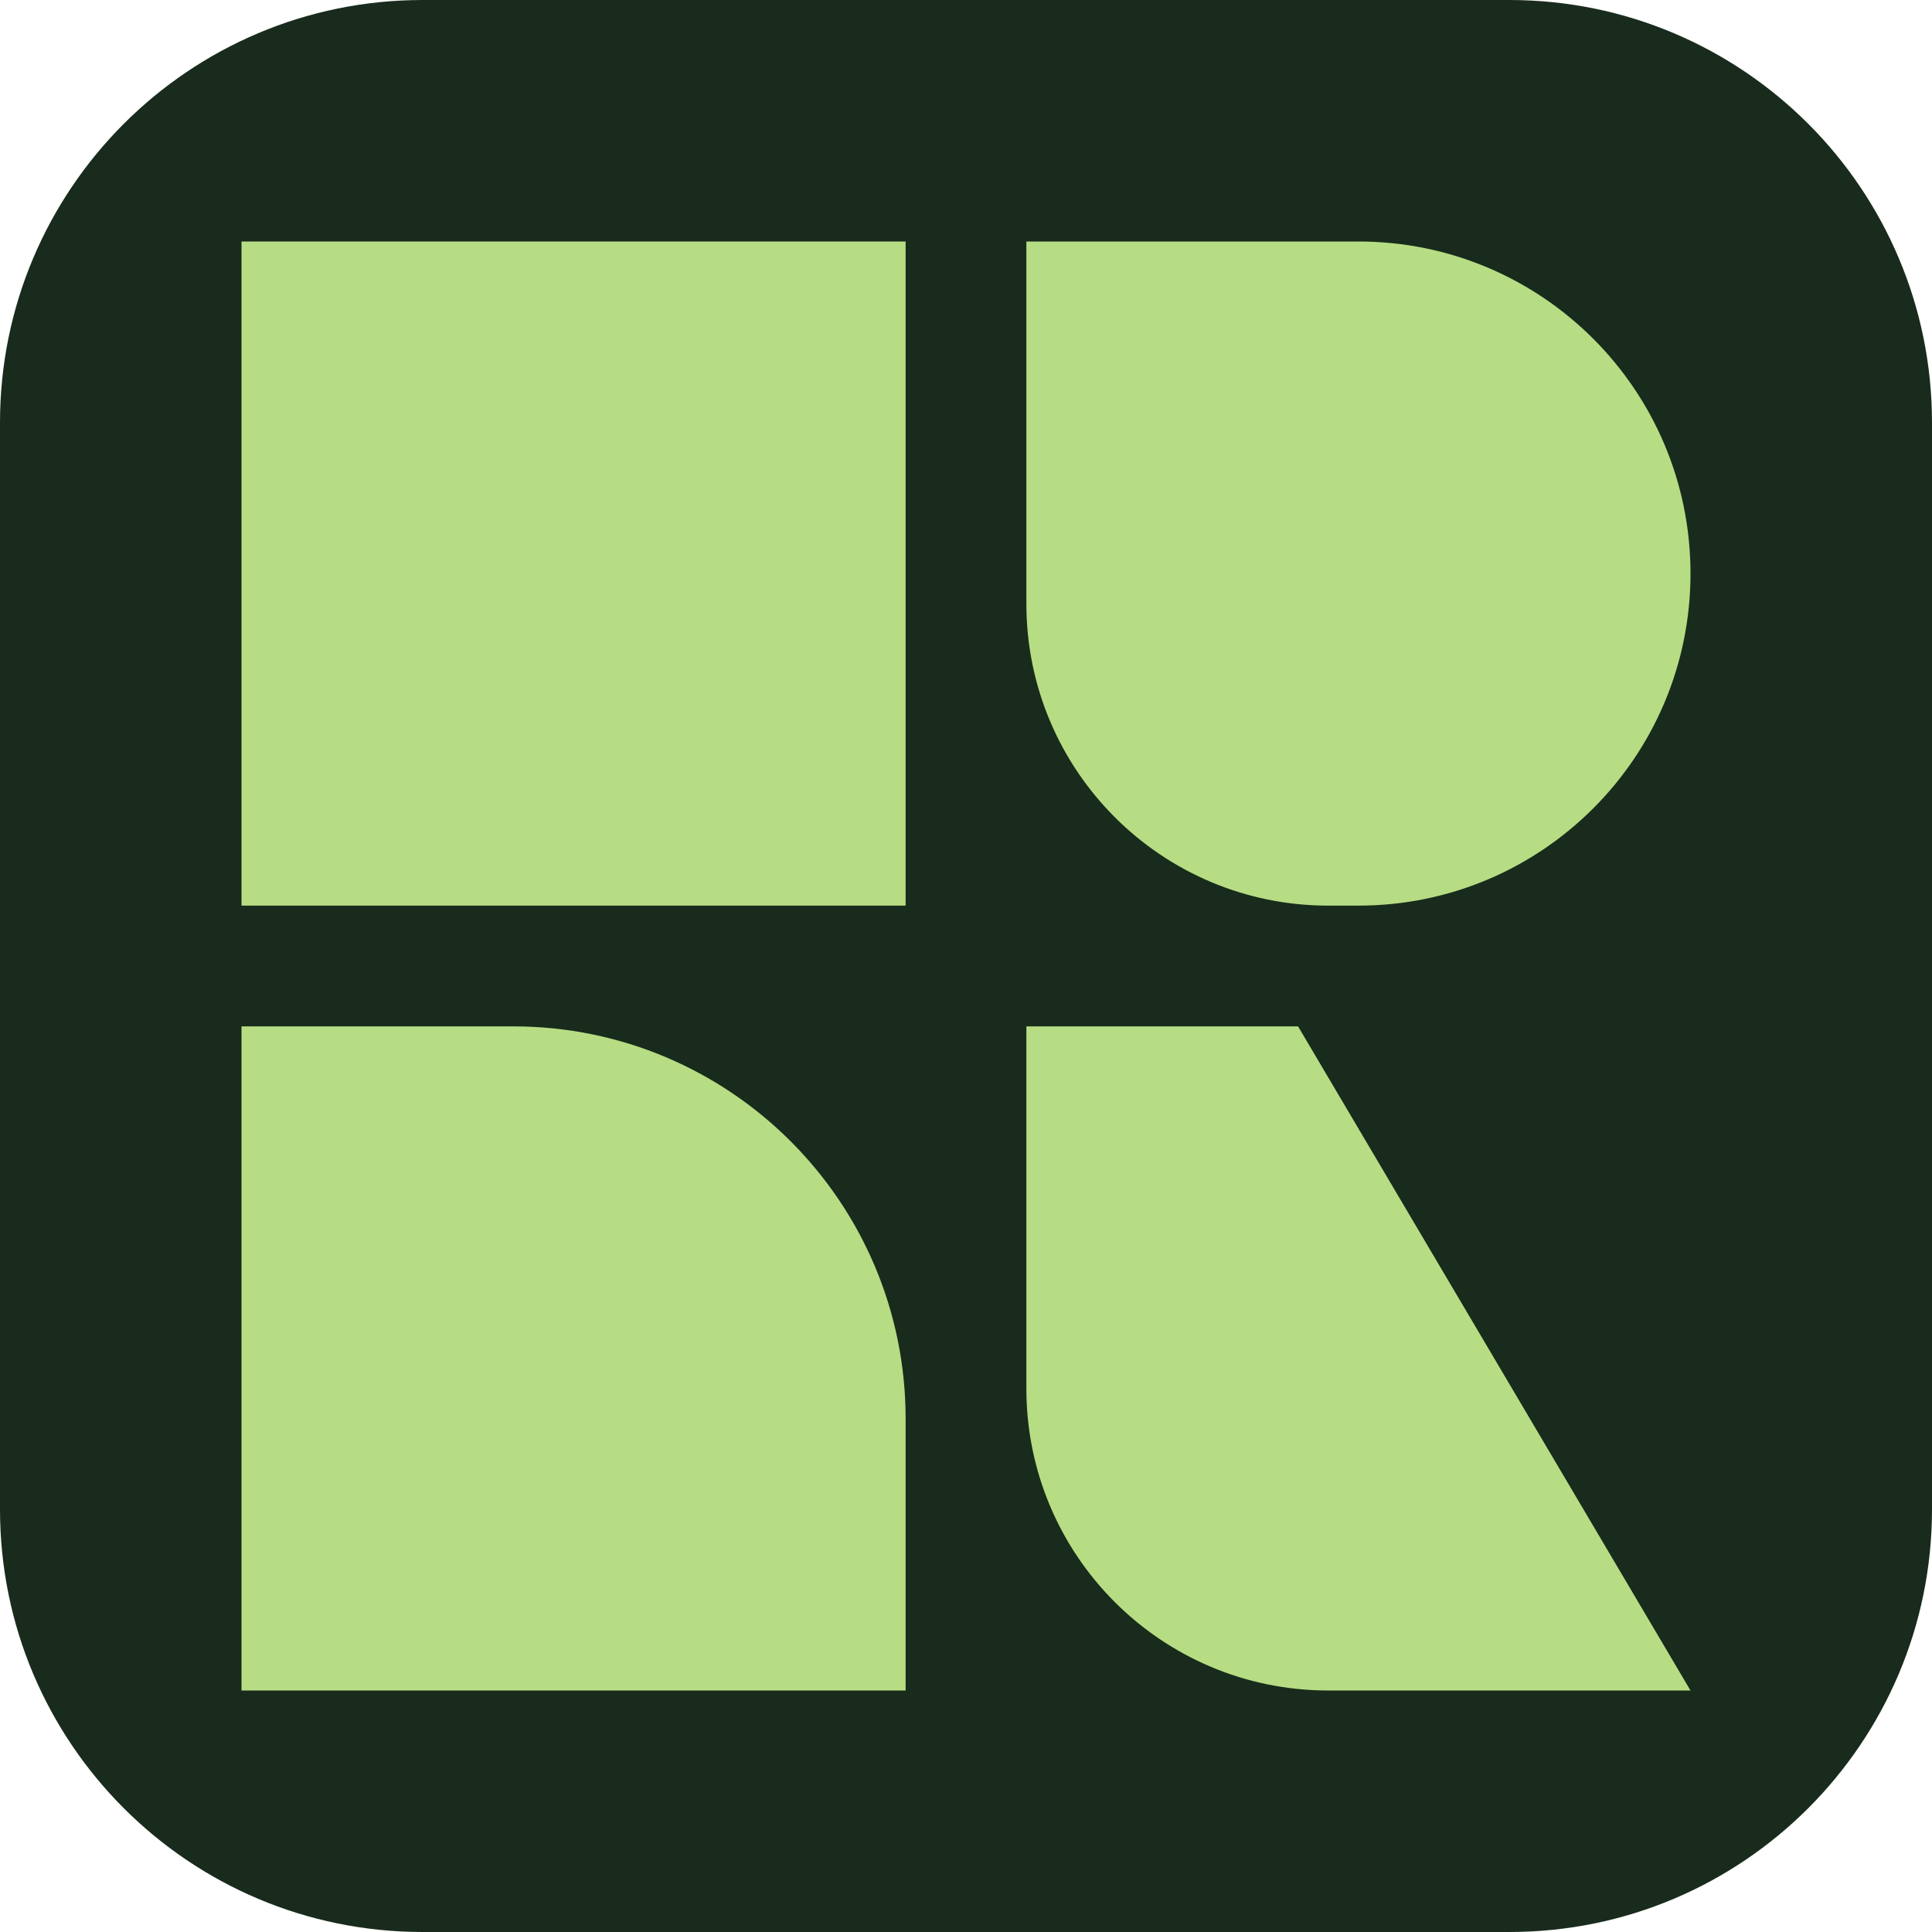
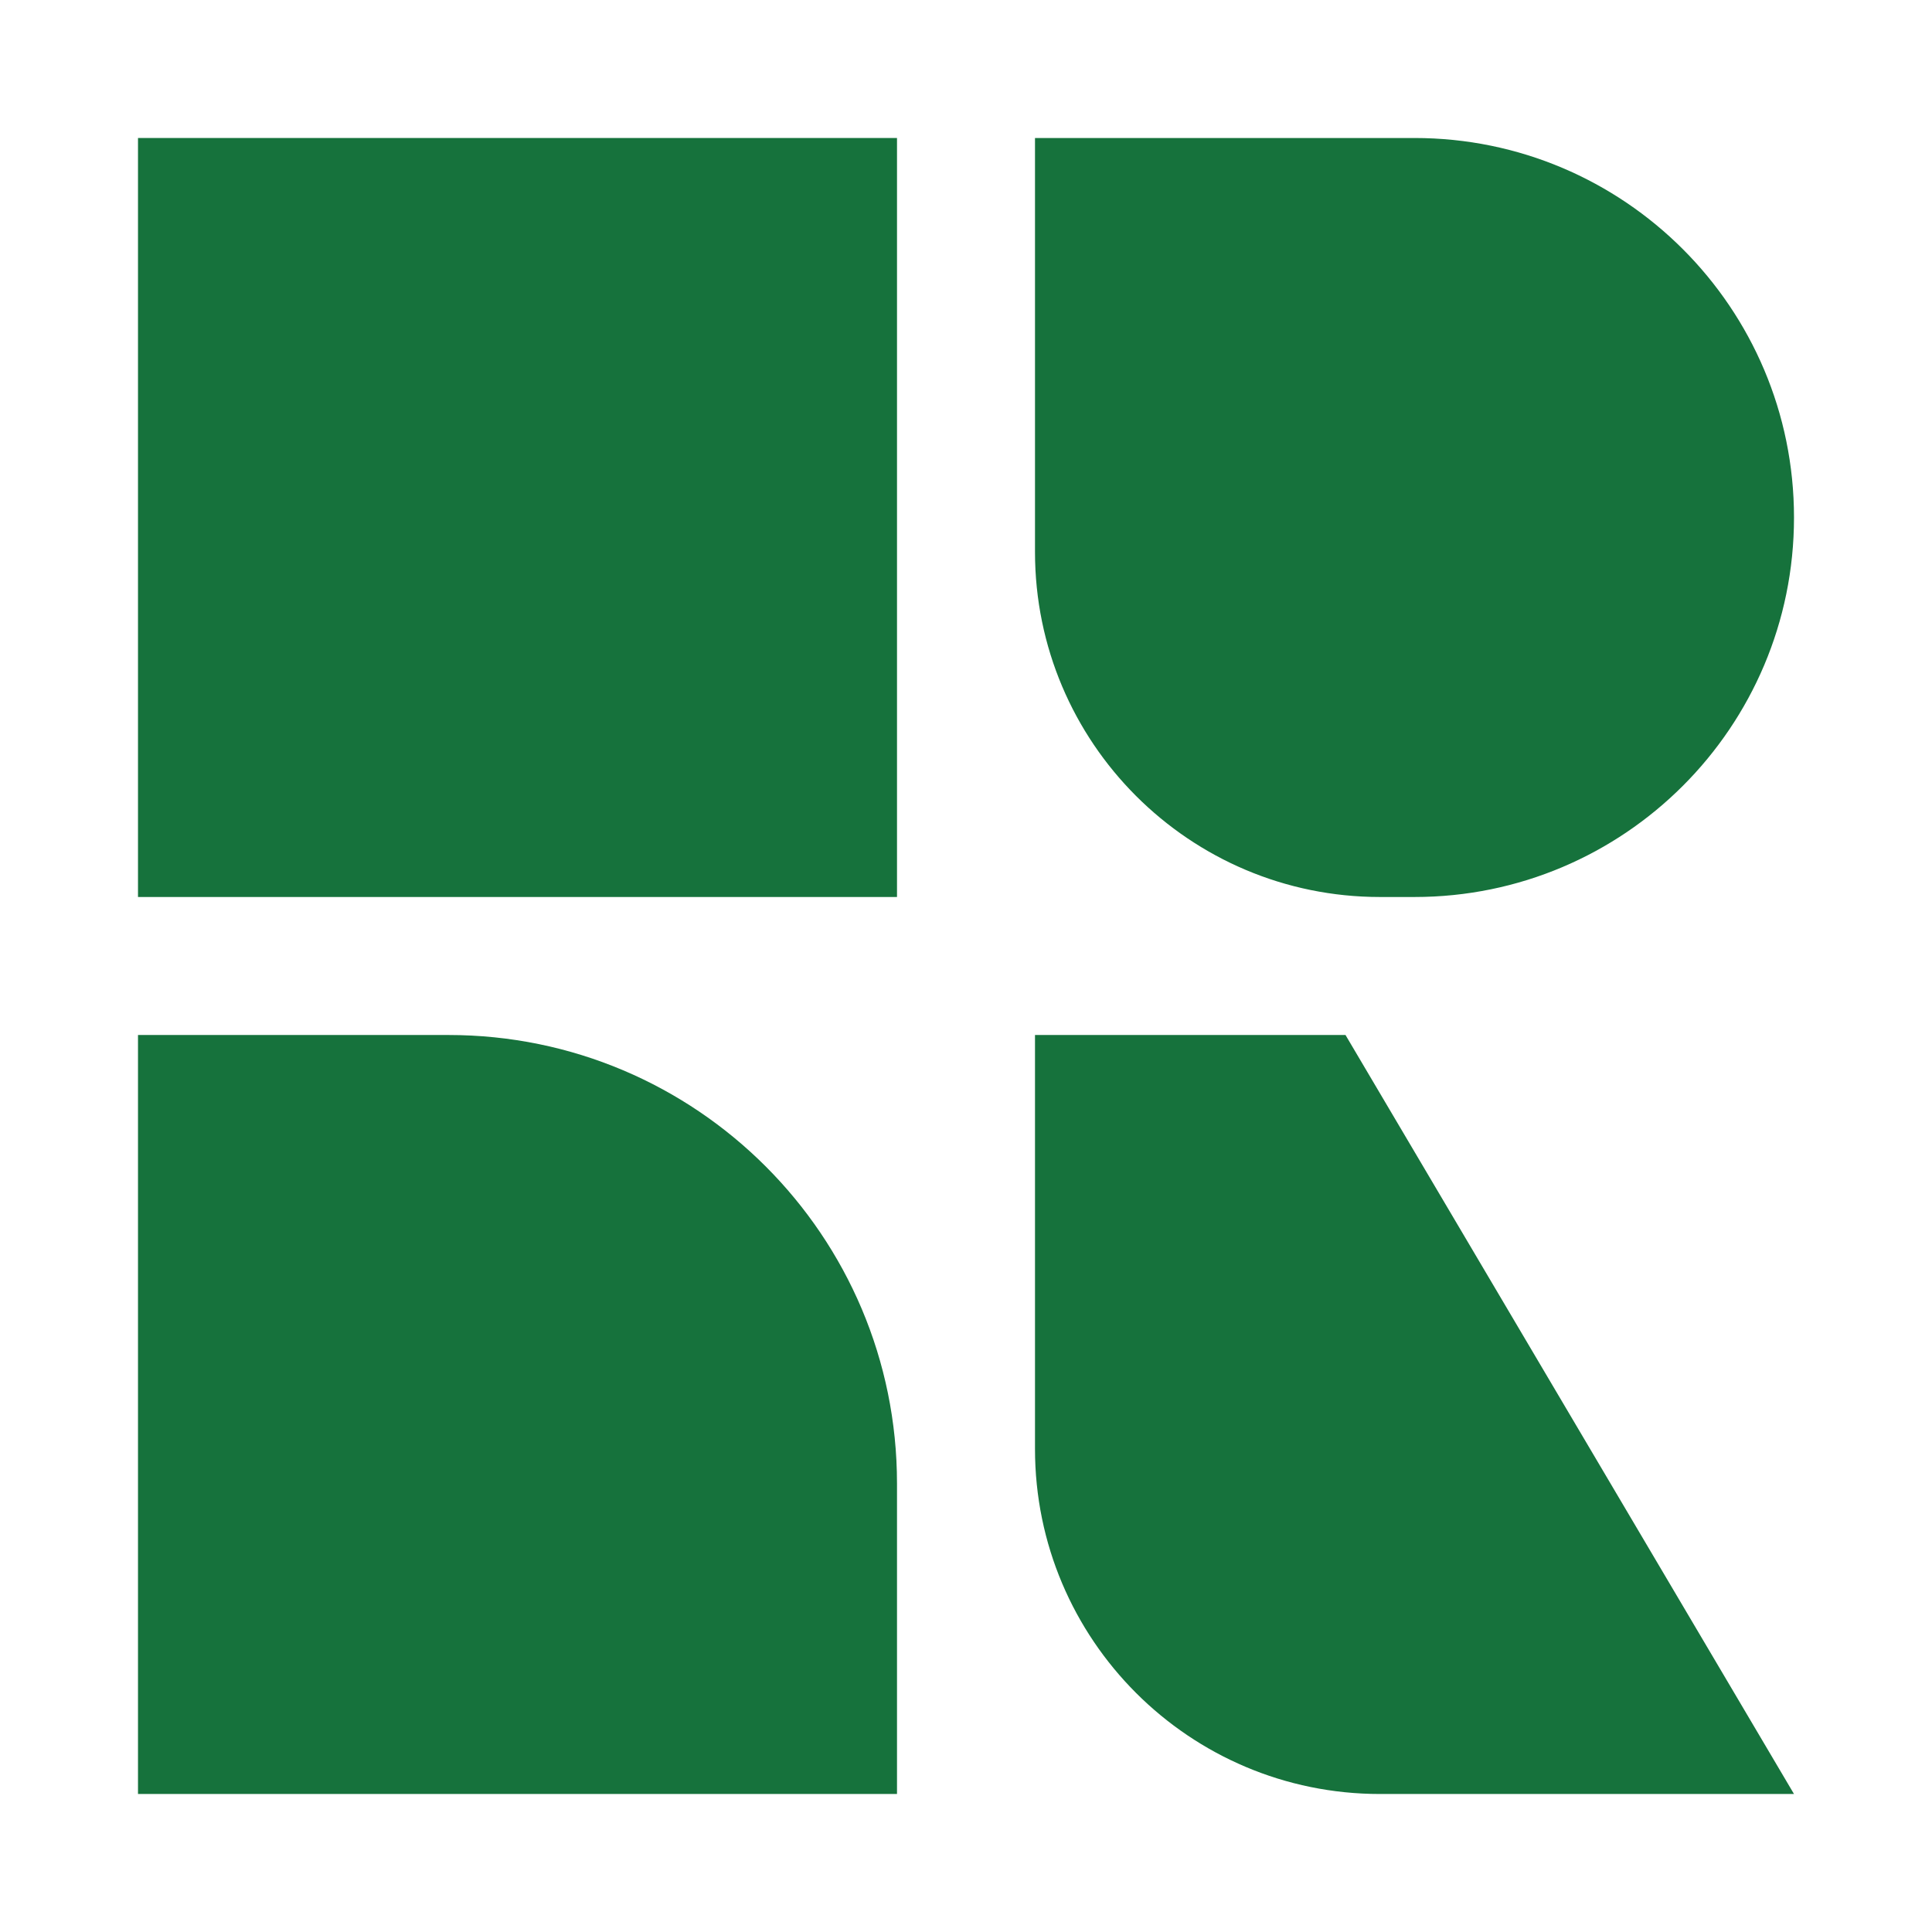
- <svg xmlns="http://www.w3.org/2000/svg" viewBox="0 0 64 64">
-   <rect width="64" height="64" rx="14" fill="#192b1c" />
-   <g fill="#b6dd83">
+ <svg xmlns="http://www.w3.org/2000/svg" viewBox="4 4 56 56">
+   <style>
+     .mark { fill: #16723c; }
+     @media (prefers-color-scheme: dark) { .mark { fill: #48b979; } }
+   </style>
+   <g class="mark" fill="#16723c">
    <path d="M8 8h22v22H8z" />
    <path d="M34 8h11a11 11 0 0 1 0 22h-1a10 10 0 0 1-10-10z" />
    <path d="M8 34h9a13 13 0 0 1 13 13v9H8z" />
    <path d="M34 34h9l13 22H44a10 10 0 0 1-10-10z" />
  </g>
</svg>
